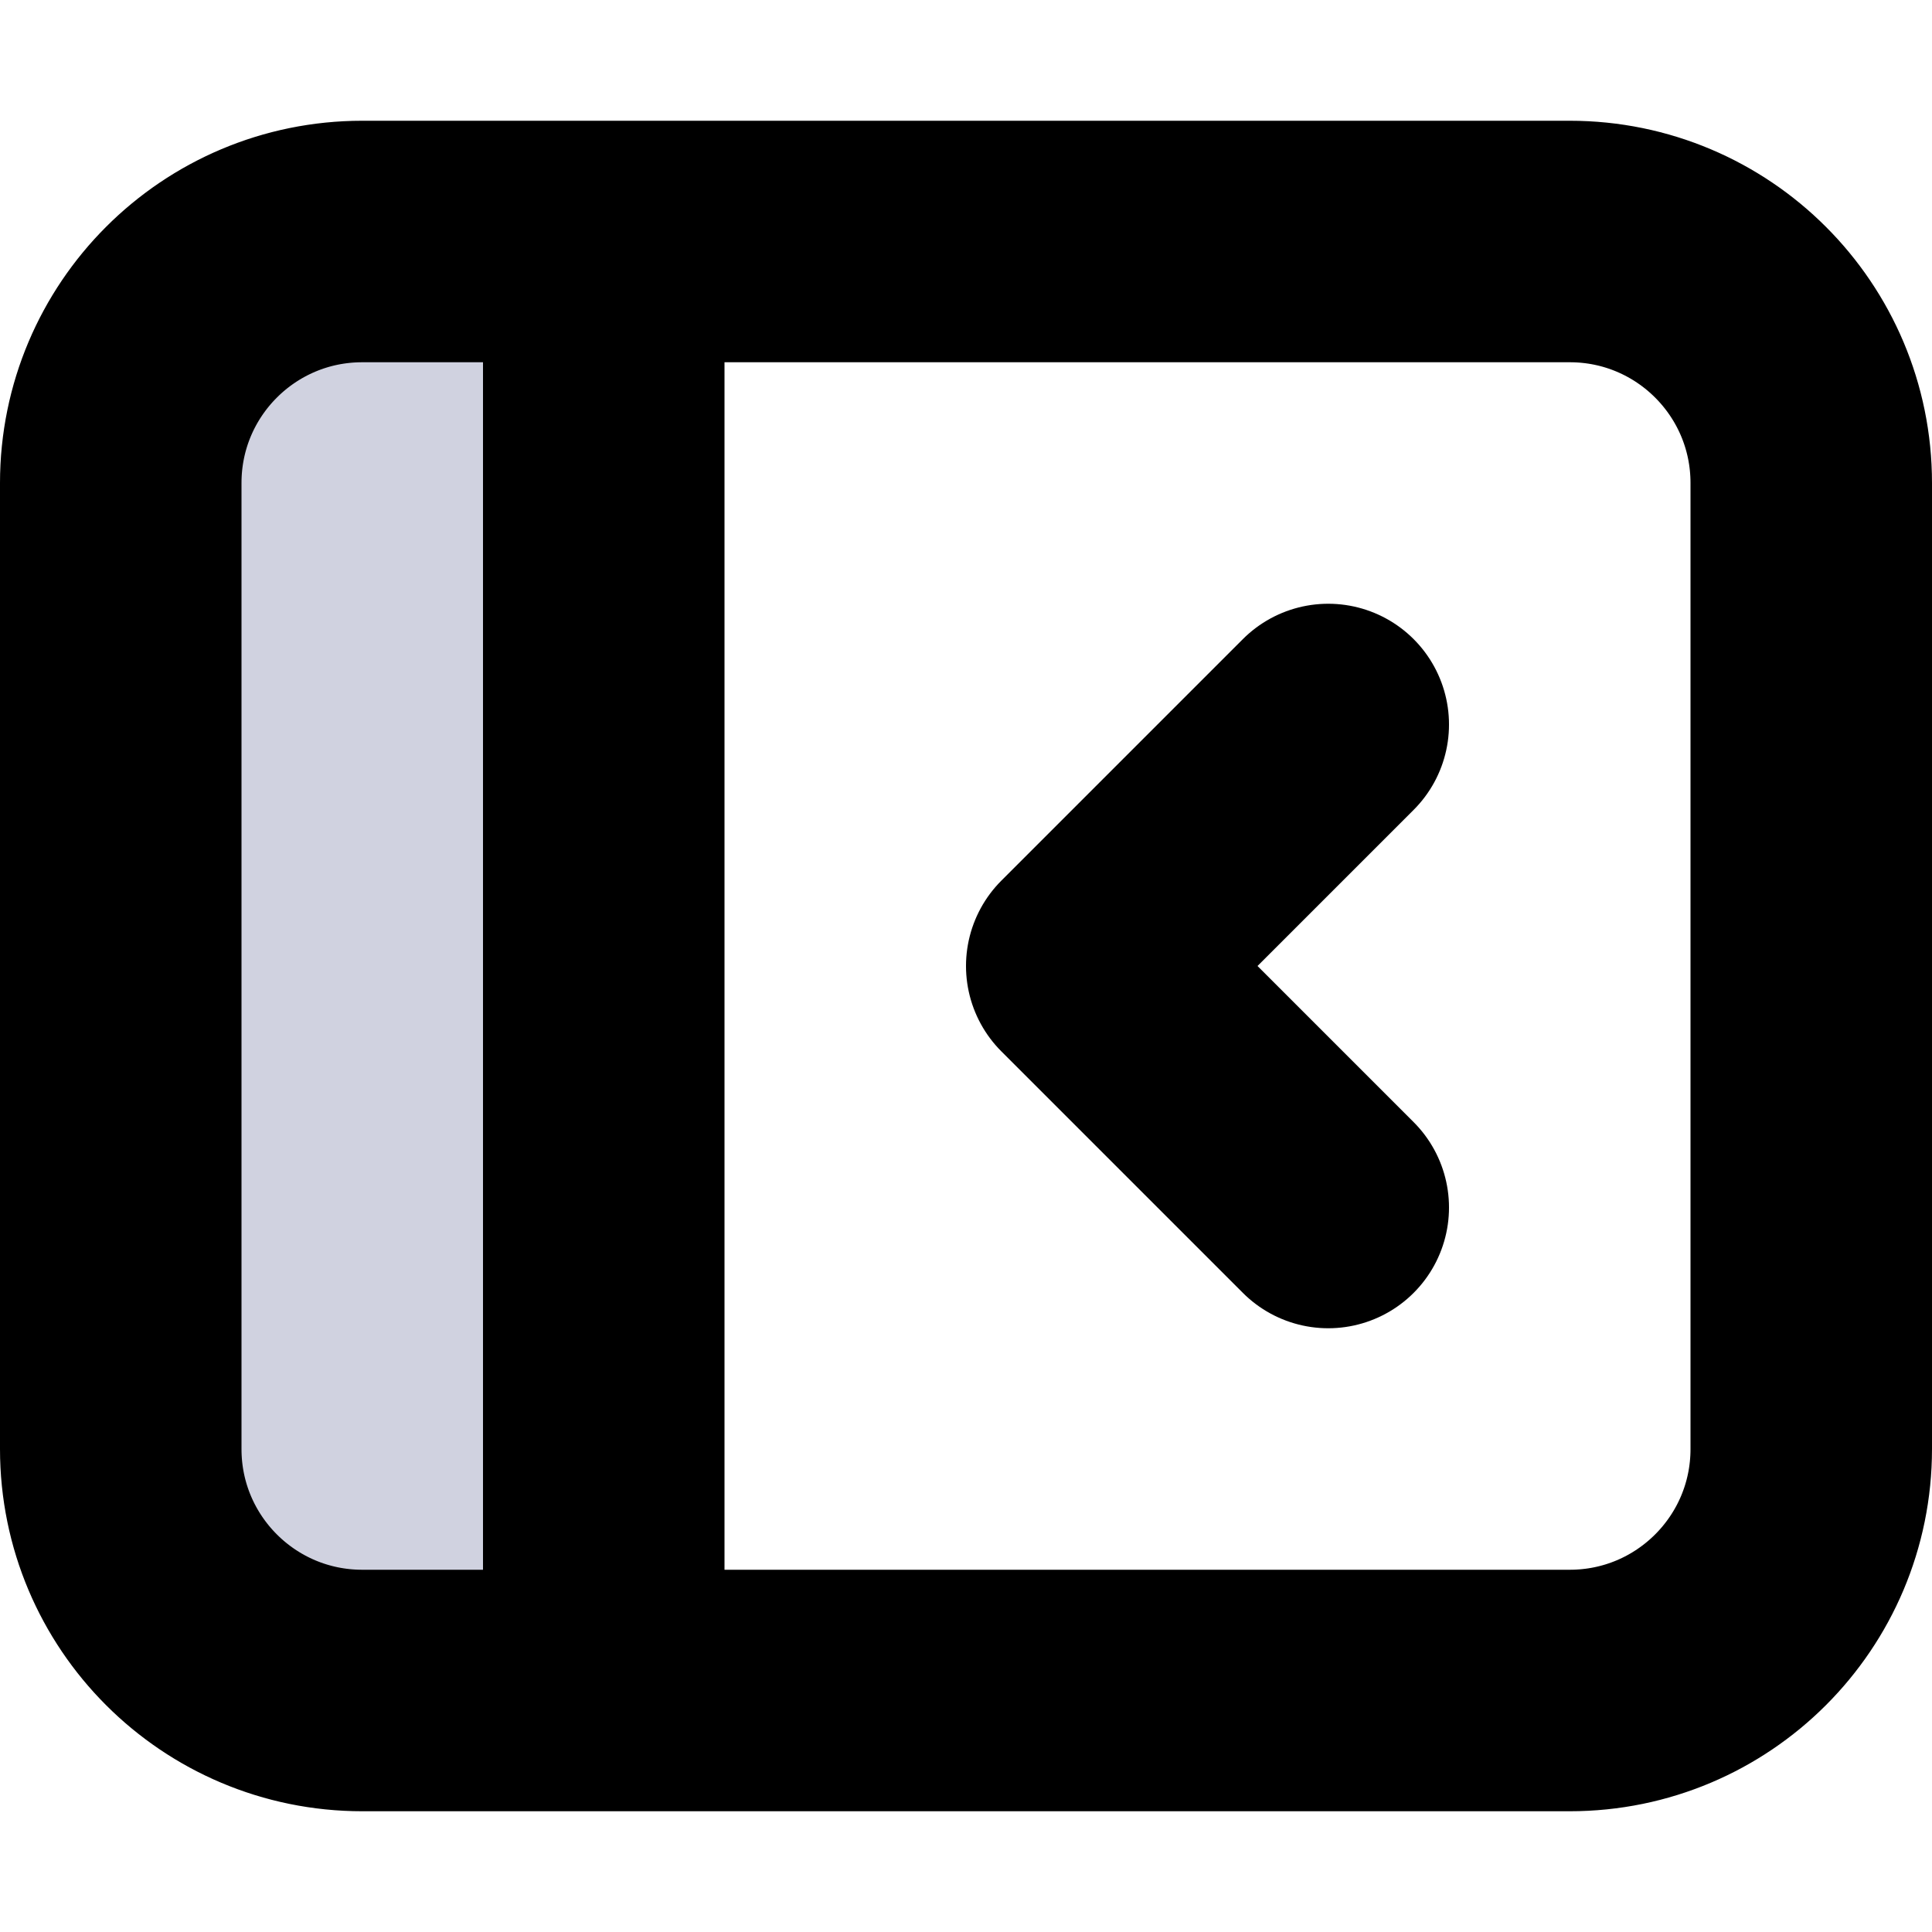
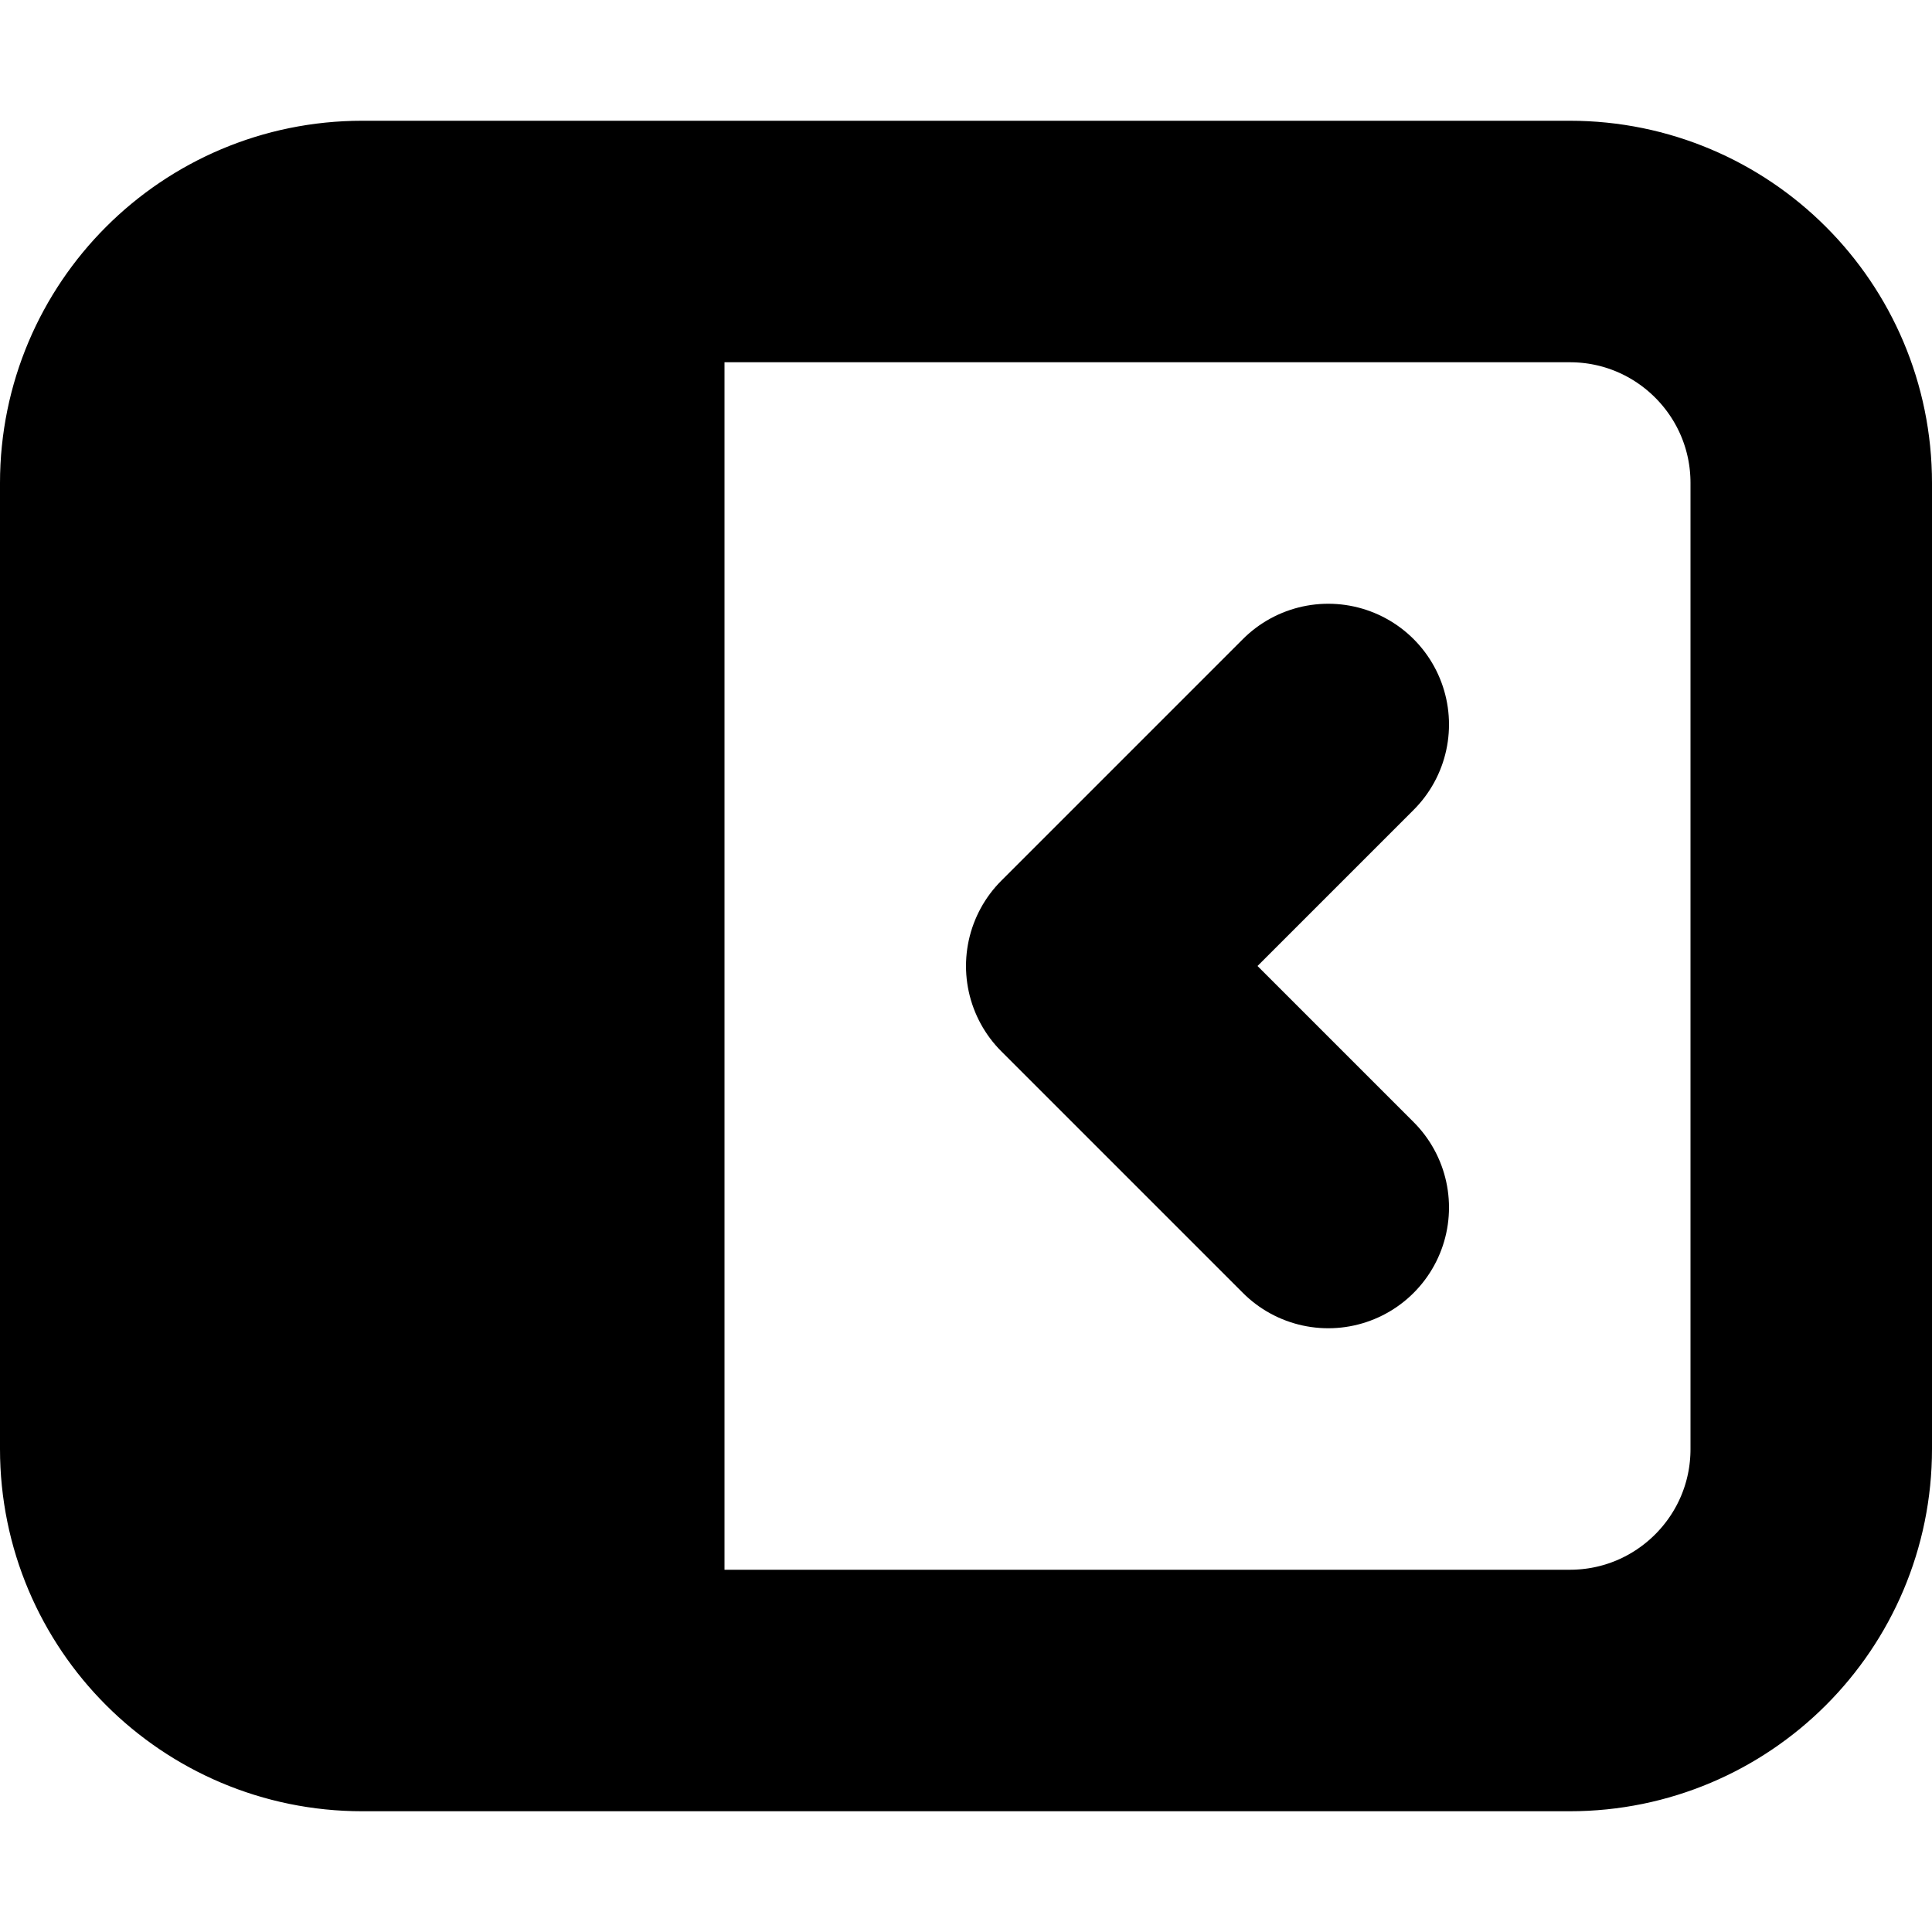
<svg xmlns="http://www.w3.org/2000/svg" viewBox="0 0 16 16" fill="none">
-   <path d="M3 2C1.895 2 1 2.895 1 4V12C1 13.105 1.895 14 3 14H5V2H3Z" fill="#D0D2E0" class="icon-light" />
+   <path d="M3 2C1.895 2 1 2.895 1 4V12C1 13.105 1.895 14 3 14H5V2H3Z" fill="currentColor" class="icon-light" />
  <path d="M5 14H13C14.105 14 15 13.105 15 12V4C15 2.895 14.105 2 13 2H5M5 14H3C1.895 14 1 13.105 1 12V4C1 2.895 1.895 2 3 2H5M5 14V2M11 10L9 8L11 6" stroke="currentColor" stroke-width="2" stroke-linecap="round" stroke-linejoin="round" class="icon-dark" />
</svg>
